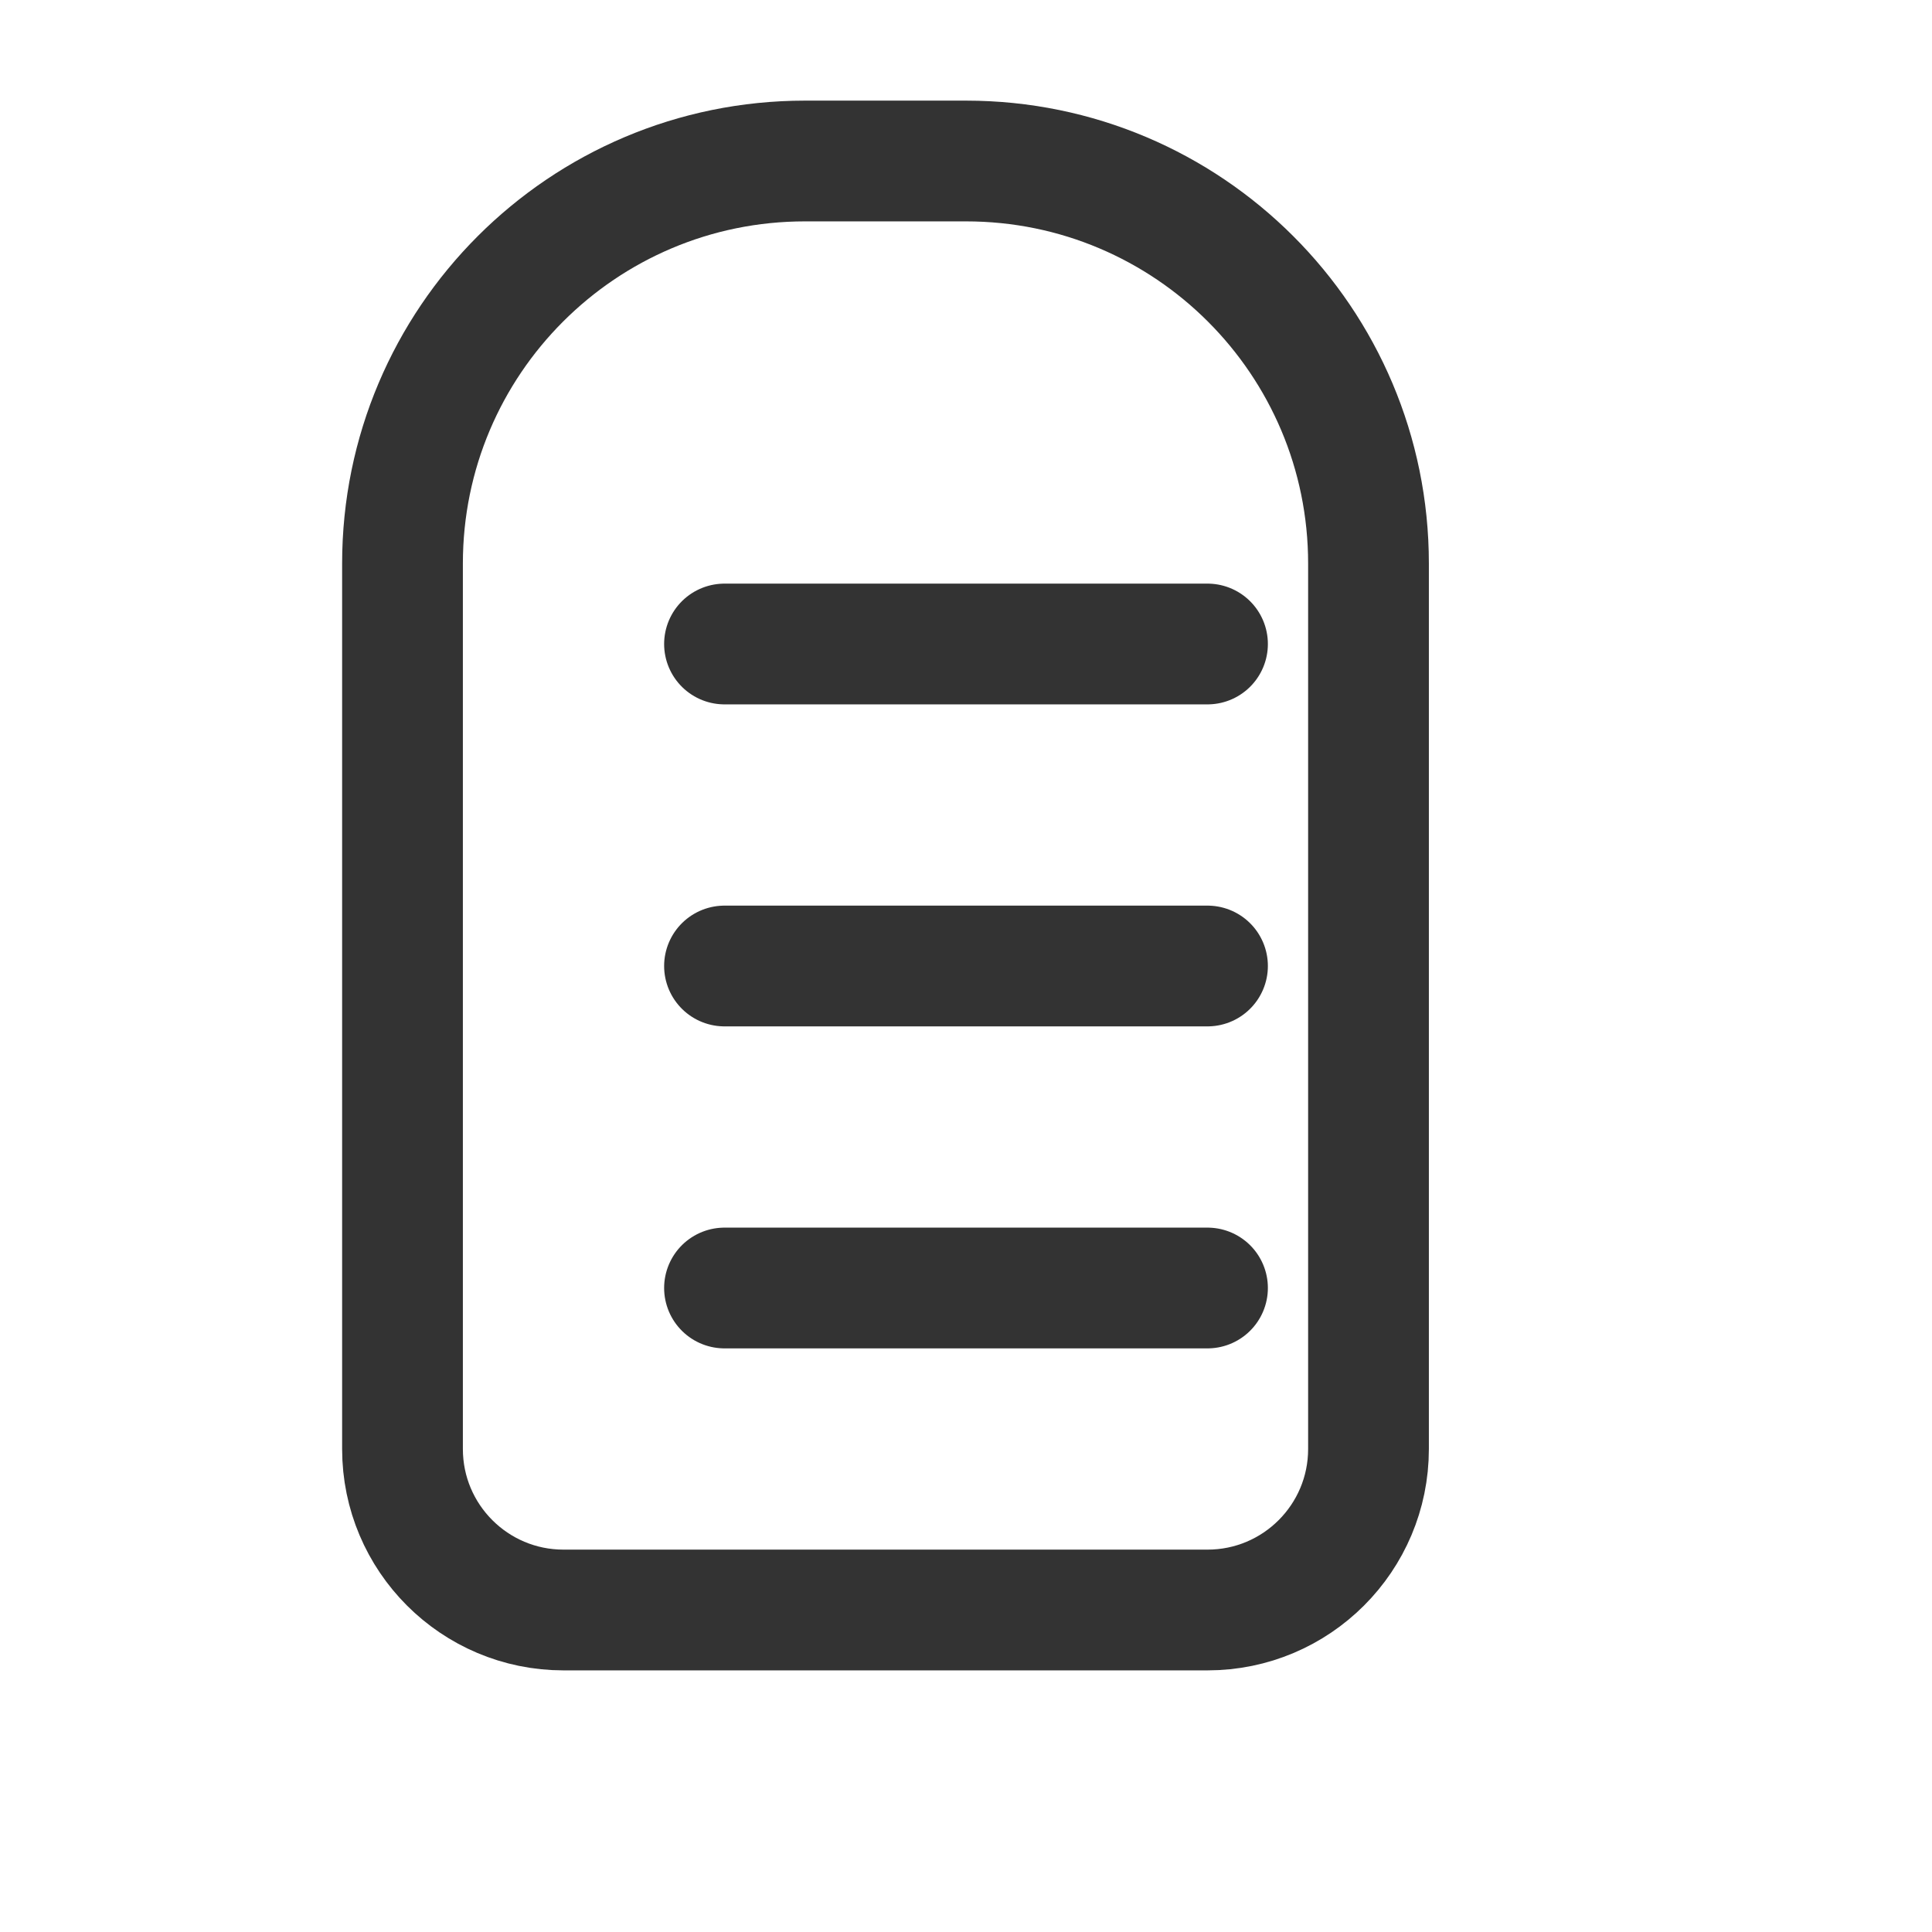
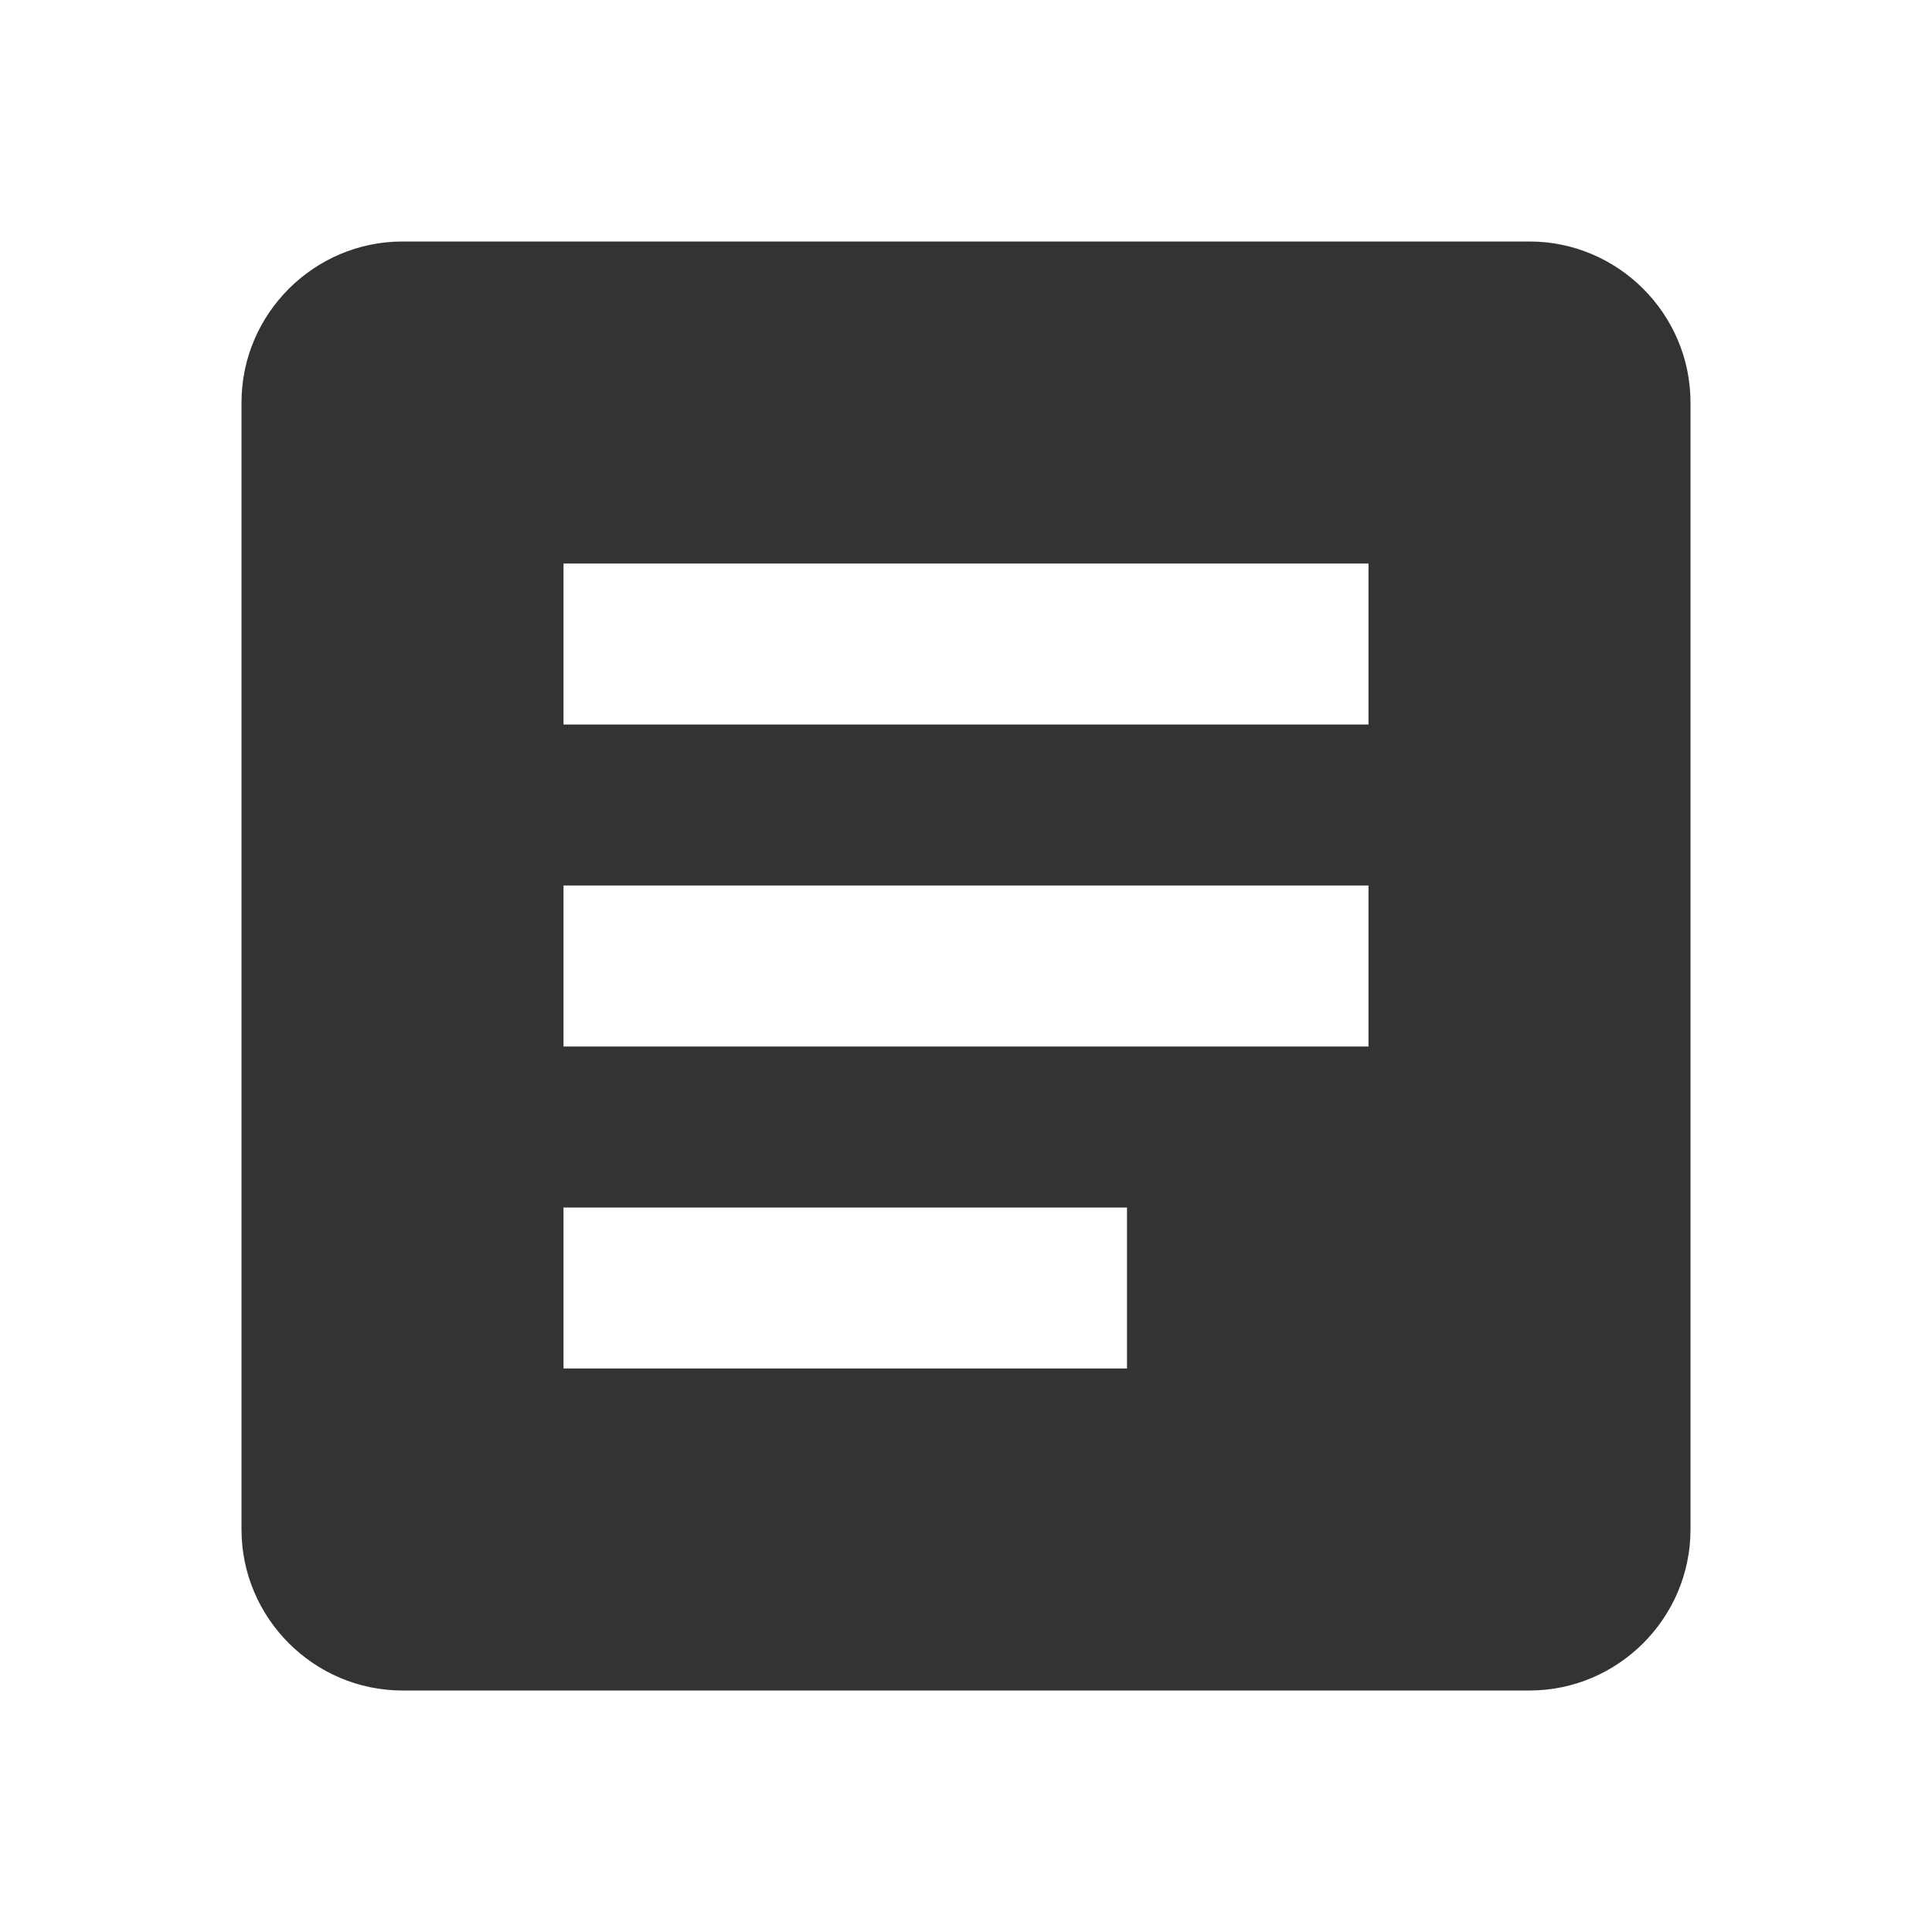
<svg xmlns="http://www.w3.org/2000/svg" viewBox="0 0 24 24" width="24" height="24">
-   <path d="M12 2a5 5 0 0 1 5 5v11a2 2 0 0 1-2 2H7a2 2 0 0 1-2-2V7a5 5 0 0 1 5-5z" fill="none" stroke="#333" stroke-width="1.5" stroke-linecap="round" stroke-linejoin="round" />
-   <line x1="9" y1="8" x2="15" y2="8" stroke="#333" stroke-width="1.5" stroke-linecap="round" />
-   <line x1="9" y1="12" x2="15" y2="12" stroke="#333" stroke-width="1.5" stroke-linecap="round" />
-   <line x1="9" y1="16" x2="15" y2="16" stroke="#333" stroke-width="1.5" stroke-linecap="round" />
+   <path d="M19 3H5c-1.1 0-2 .9-2 2v14c0 1.1.9 2 2 2h14c1.1 0 2-.9 2-2V5c0-1.1-.9-2-2-2zm-5 14H7v-2h7v2zm3-4H7v-2h10v2zm0-4H7V7h10v2z" fill="#333" />
</svg>
